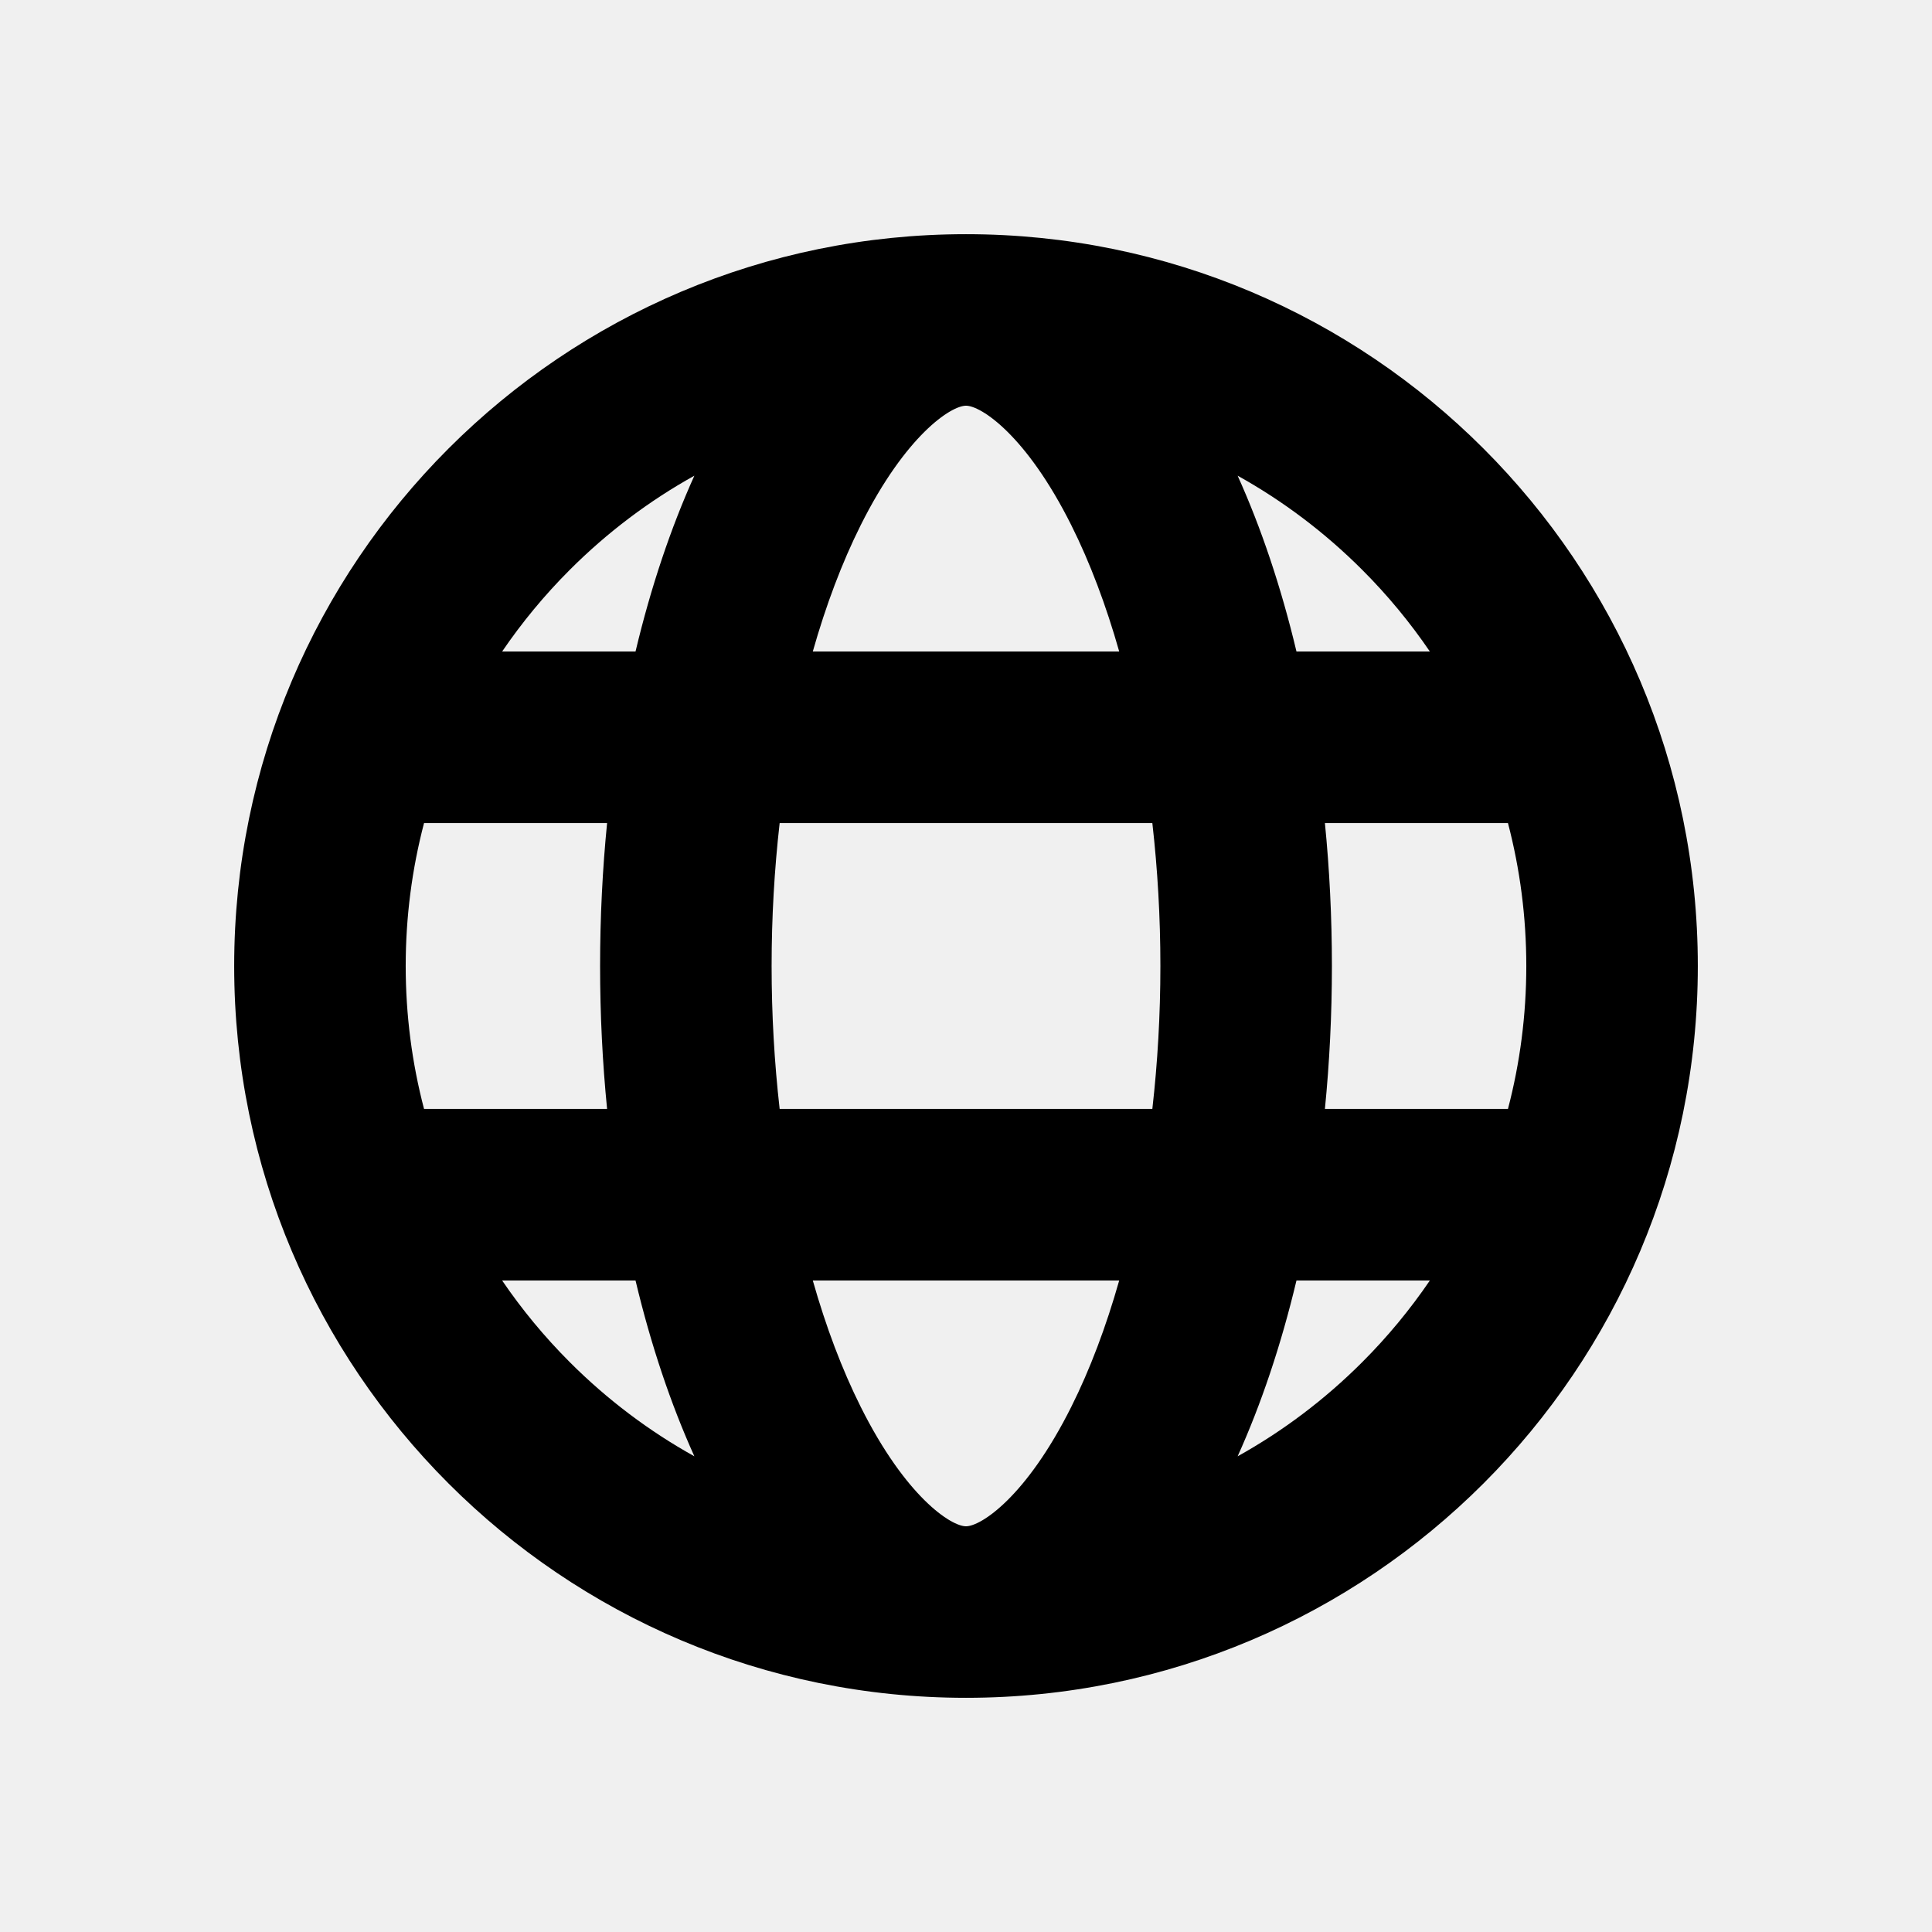
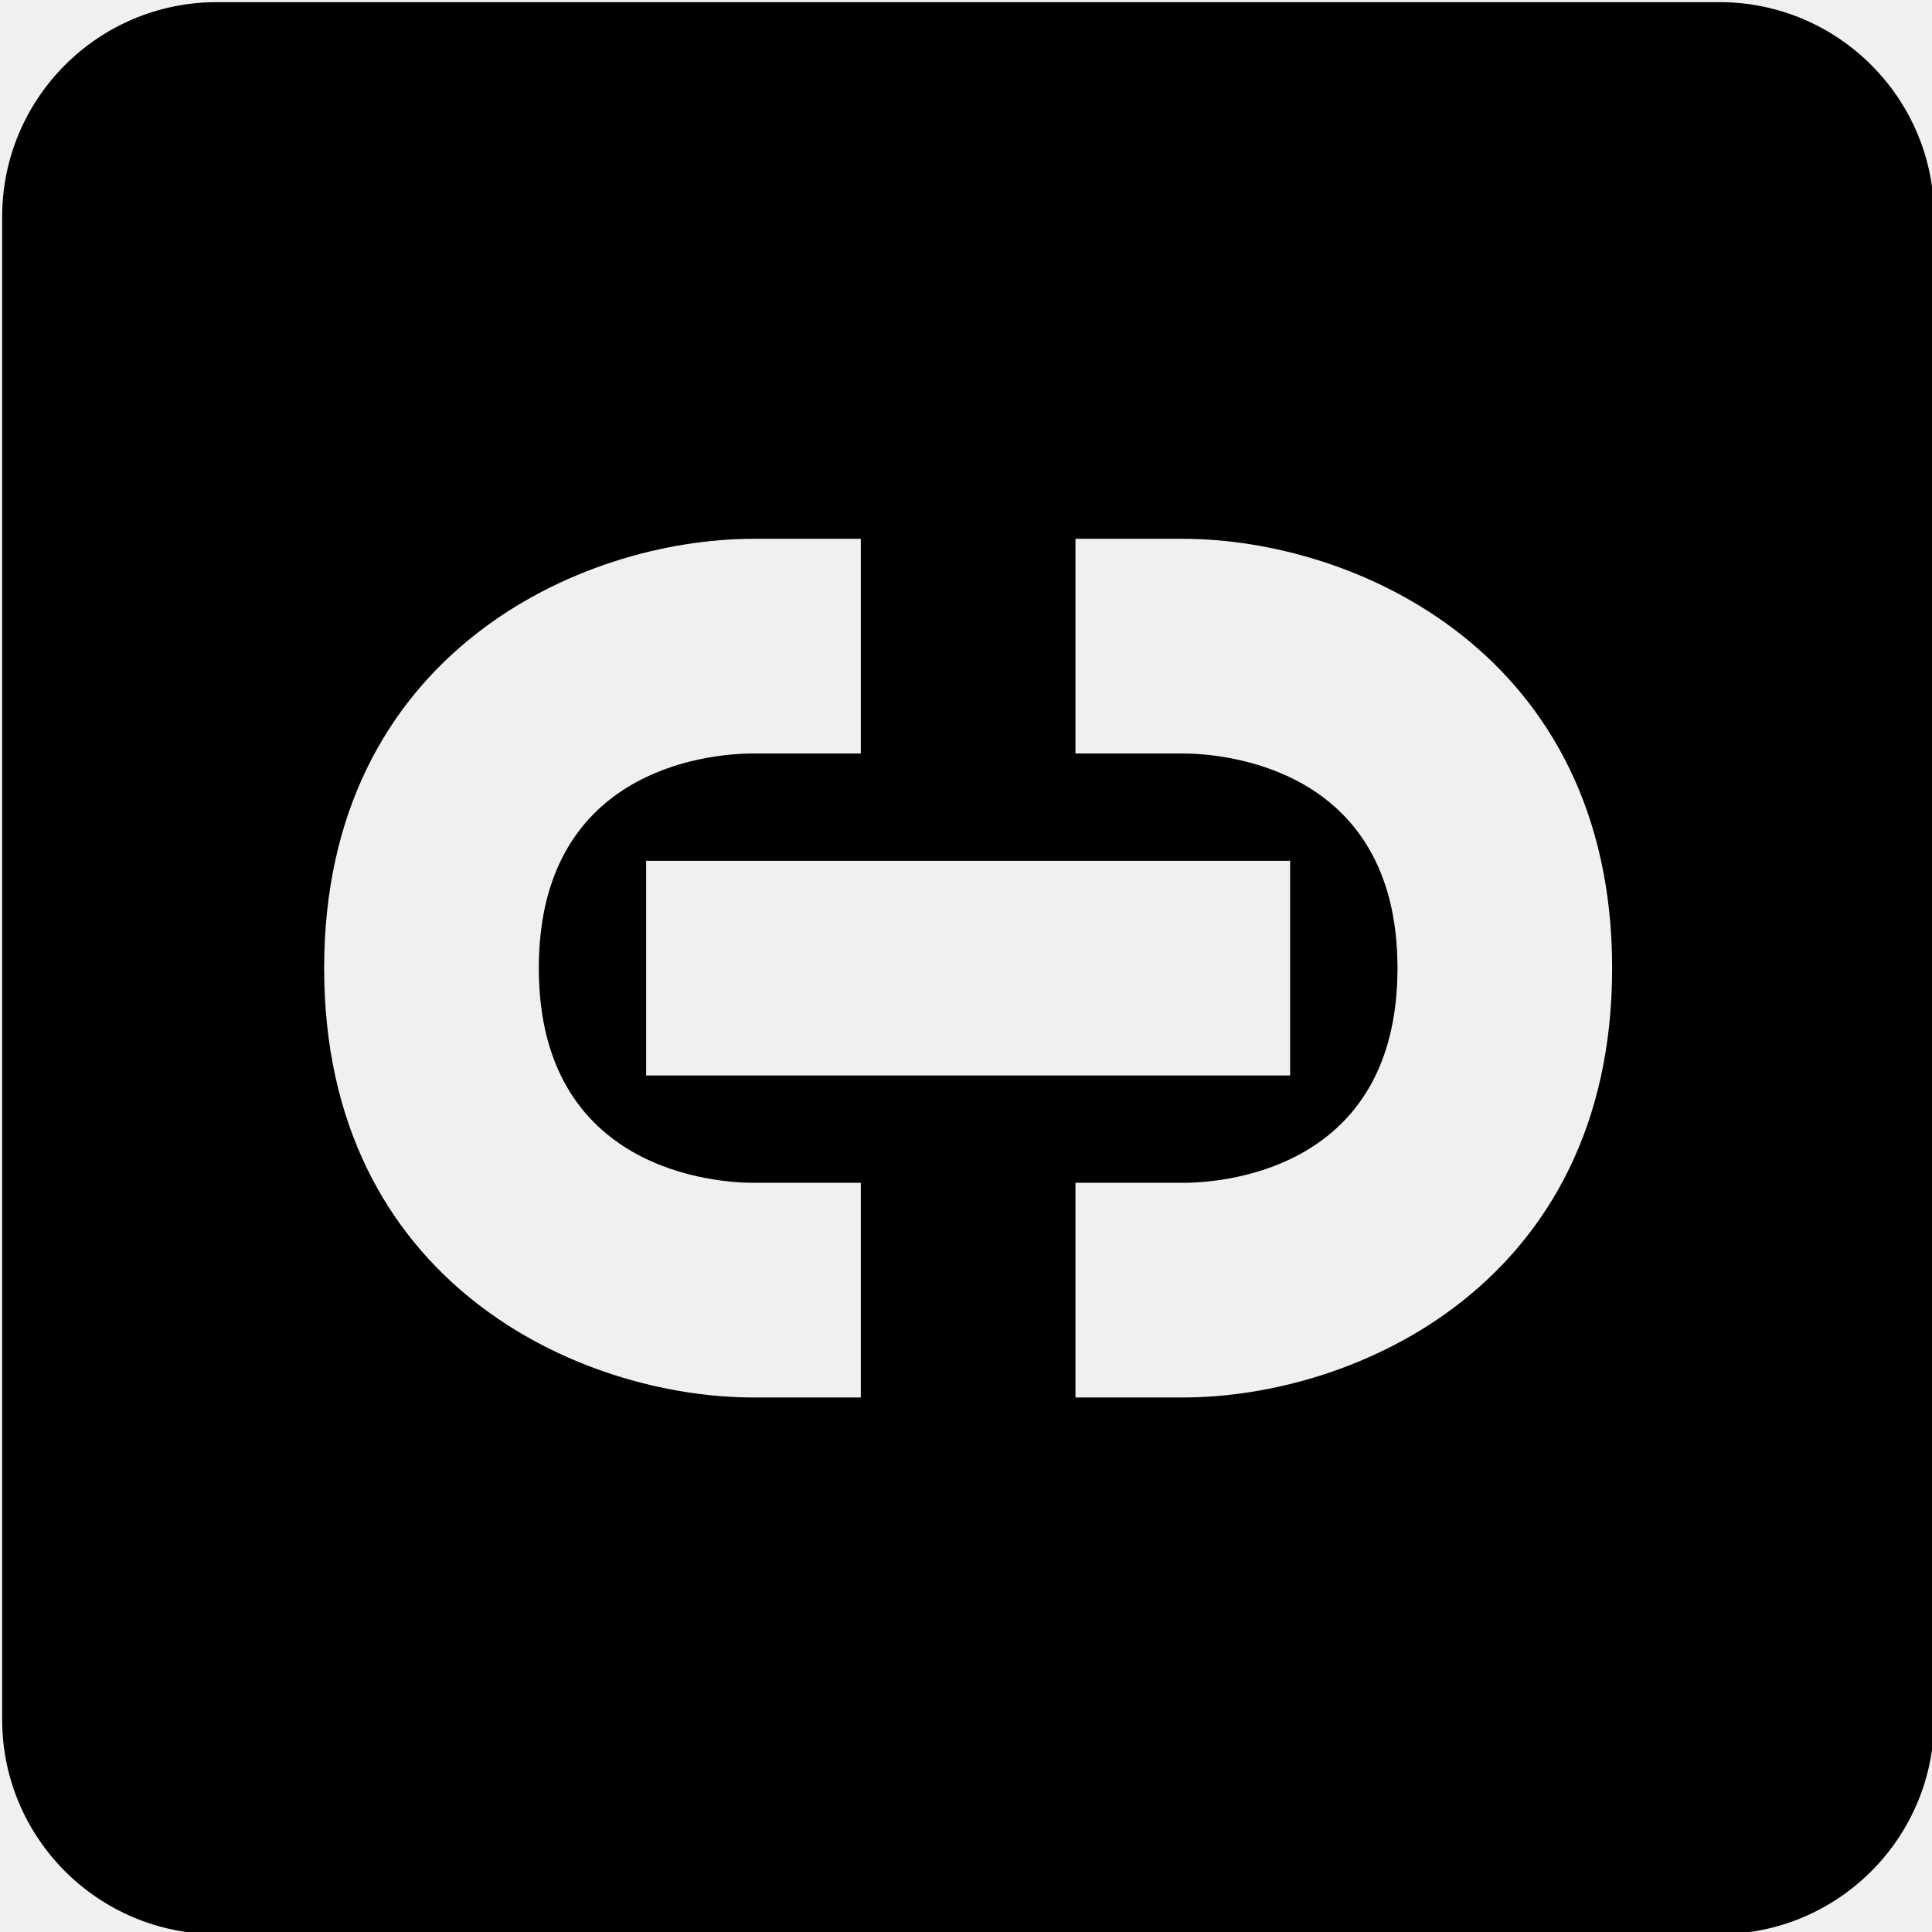
- <svg xmlns="http://www.w3.org/2000/svg" width="96px" height="96px" viewBox="-81.92 -81.92 675.84 675.84" id="_x30_1" version="1.1" xml:space="preserve" stroke="#ffffff" stroke-width="0.005">
-   <g id="SVGRepo_bgCarrier" stroke-width="0">
-     <rect x="-81.92" y="-81.92" width="675.84" height="675.84" rx="108.134" fill="transparent" strokewidth="0" />
-   </g>
-   <g id="SVGRepo_tracerCarrier" stroke-linecap="round" stroke-linejoin="round" />
-   <g id="SVGRepo_iconCarrier">
-     <path d="M256,0C114.615,0,0,114.615,0,256s114.615,256,256,256s256-114.615,256-256S397.385,0,256,0z M418.275,146h-46.667 c-5.365-22.513-12.324-43.213-20.587-61.514c15.786,8.776,30.449,19.797,43.572,32.921C403.463,126.277,411.367,135.854,418.275,146 z M452,256c0,17.108-2.191,33.877-6.414,50h-64.034c1.601-16.172,2.448-32.887,2.448-50s-0.847-33.828-2.448-50h64.034 C449.809,222.123,452,238.892,452,256z M256,452c-5.2,0-21.048-10.221-36.844-41.813c-6.543-13.087-12.158-27.994-16.752-44.187 h107.191c-4.594,16.192-10.208,31.1-16.752,44.187C277.048,441.779,261.2,452,256,452z M190.813,306 c-1.847-16.247-2.813-33.029-2.813-50s0.966-33.753,2.813-50h130.374c1.847,16.247,2.813,33.029,2.813,50s-0.966,33.753-2.813,50 H190.813z M60,256c0-17.108,2.191-33.877,6.414-50h64.034c-1.601,16.172-2.448,32.887-2.448,50s0.847,33.828,2.448,50H66.414 C62.191,289.877,60,273.108,60,256z M256,60c5.2,0,21.048,10.221,36.844,41.813c6.543,13.087,12.158,27.994,16.752,44.187H202.404 c4.594-16.192,10.208-31.1,16.752-44.187C234.952,70.221,250.8,60,256,60z M160.979,84.486c-8.264,18.301-15.222,39-20.587,61.514 H93.725c6.909-10.146,14.812-19.723,23.682-28.593C130.531,104.283,145.193,93.262,160.979,84.486z M93.725,366h46.667 c5.365,22.513,12.324,43.213,20.587,61.514c-15.786-8.776-30.449-19.797-43.572-32.921C108.537,385.723,100.633,376.146,93.725,366z M351.021,427.514c8.264-18.301,15.222-39,20.587-61.514h46.667c-6.909,10.146-14.812,19.723-23.682,28.593 C381.469,407.717,366.807,418.738,351.021,427.514z" />
+ <svg xmlns="http://www.w3.org/2000/svg" width="144px" height="144px" viewBox="0 0 18 18" version="1.1">
+   <g class="layer">
+     <path d="m16.02,0.02l-14,0a2,2 0 0 0 -2,2l0,14a2,2 0 0 0 2,2l14,0a2,2 0 0 0 2,-2l0,-14a2,2 0 0 0 -2,-2m-8,13l-1,0c-1.61,0 -4,-1.06 -4,-4c0,-2.93 2.39,-4 4,-4l1,0l0,2l-1,0c-0.46,0 -2,0.17 -2,2c0,1.9 1.67,2 2,2l1,0l0,2m4,-5l0,2l-6,0l0,-2l6,0m-1,5l-1,0l0,-2l1,0c0.46,0 2,-0.17 2,-2c0,-1.9 -1.67,-2 -2,-2l-1,0l0,-2l1,0c1.61,0 4,1.07 4,4c0,2.94 -2.39,4 -4,4z" id="svg_1" />
  </g>
</svg>
